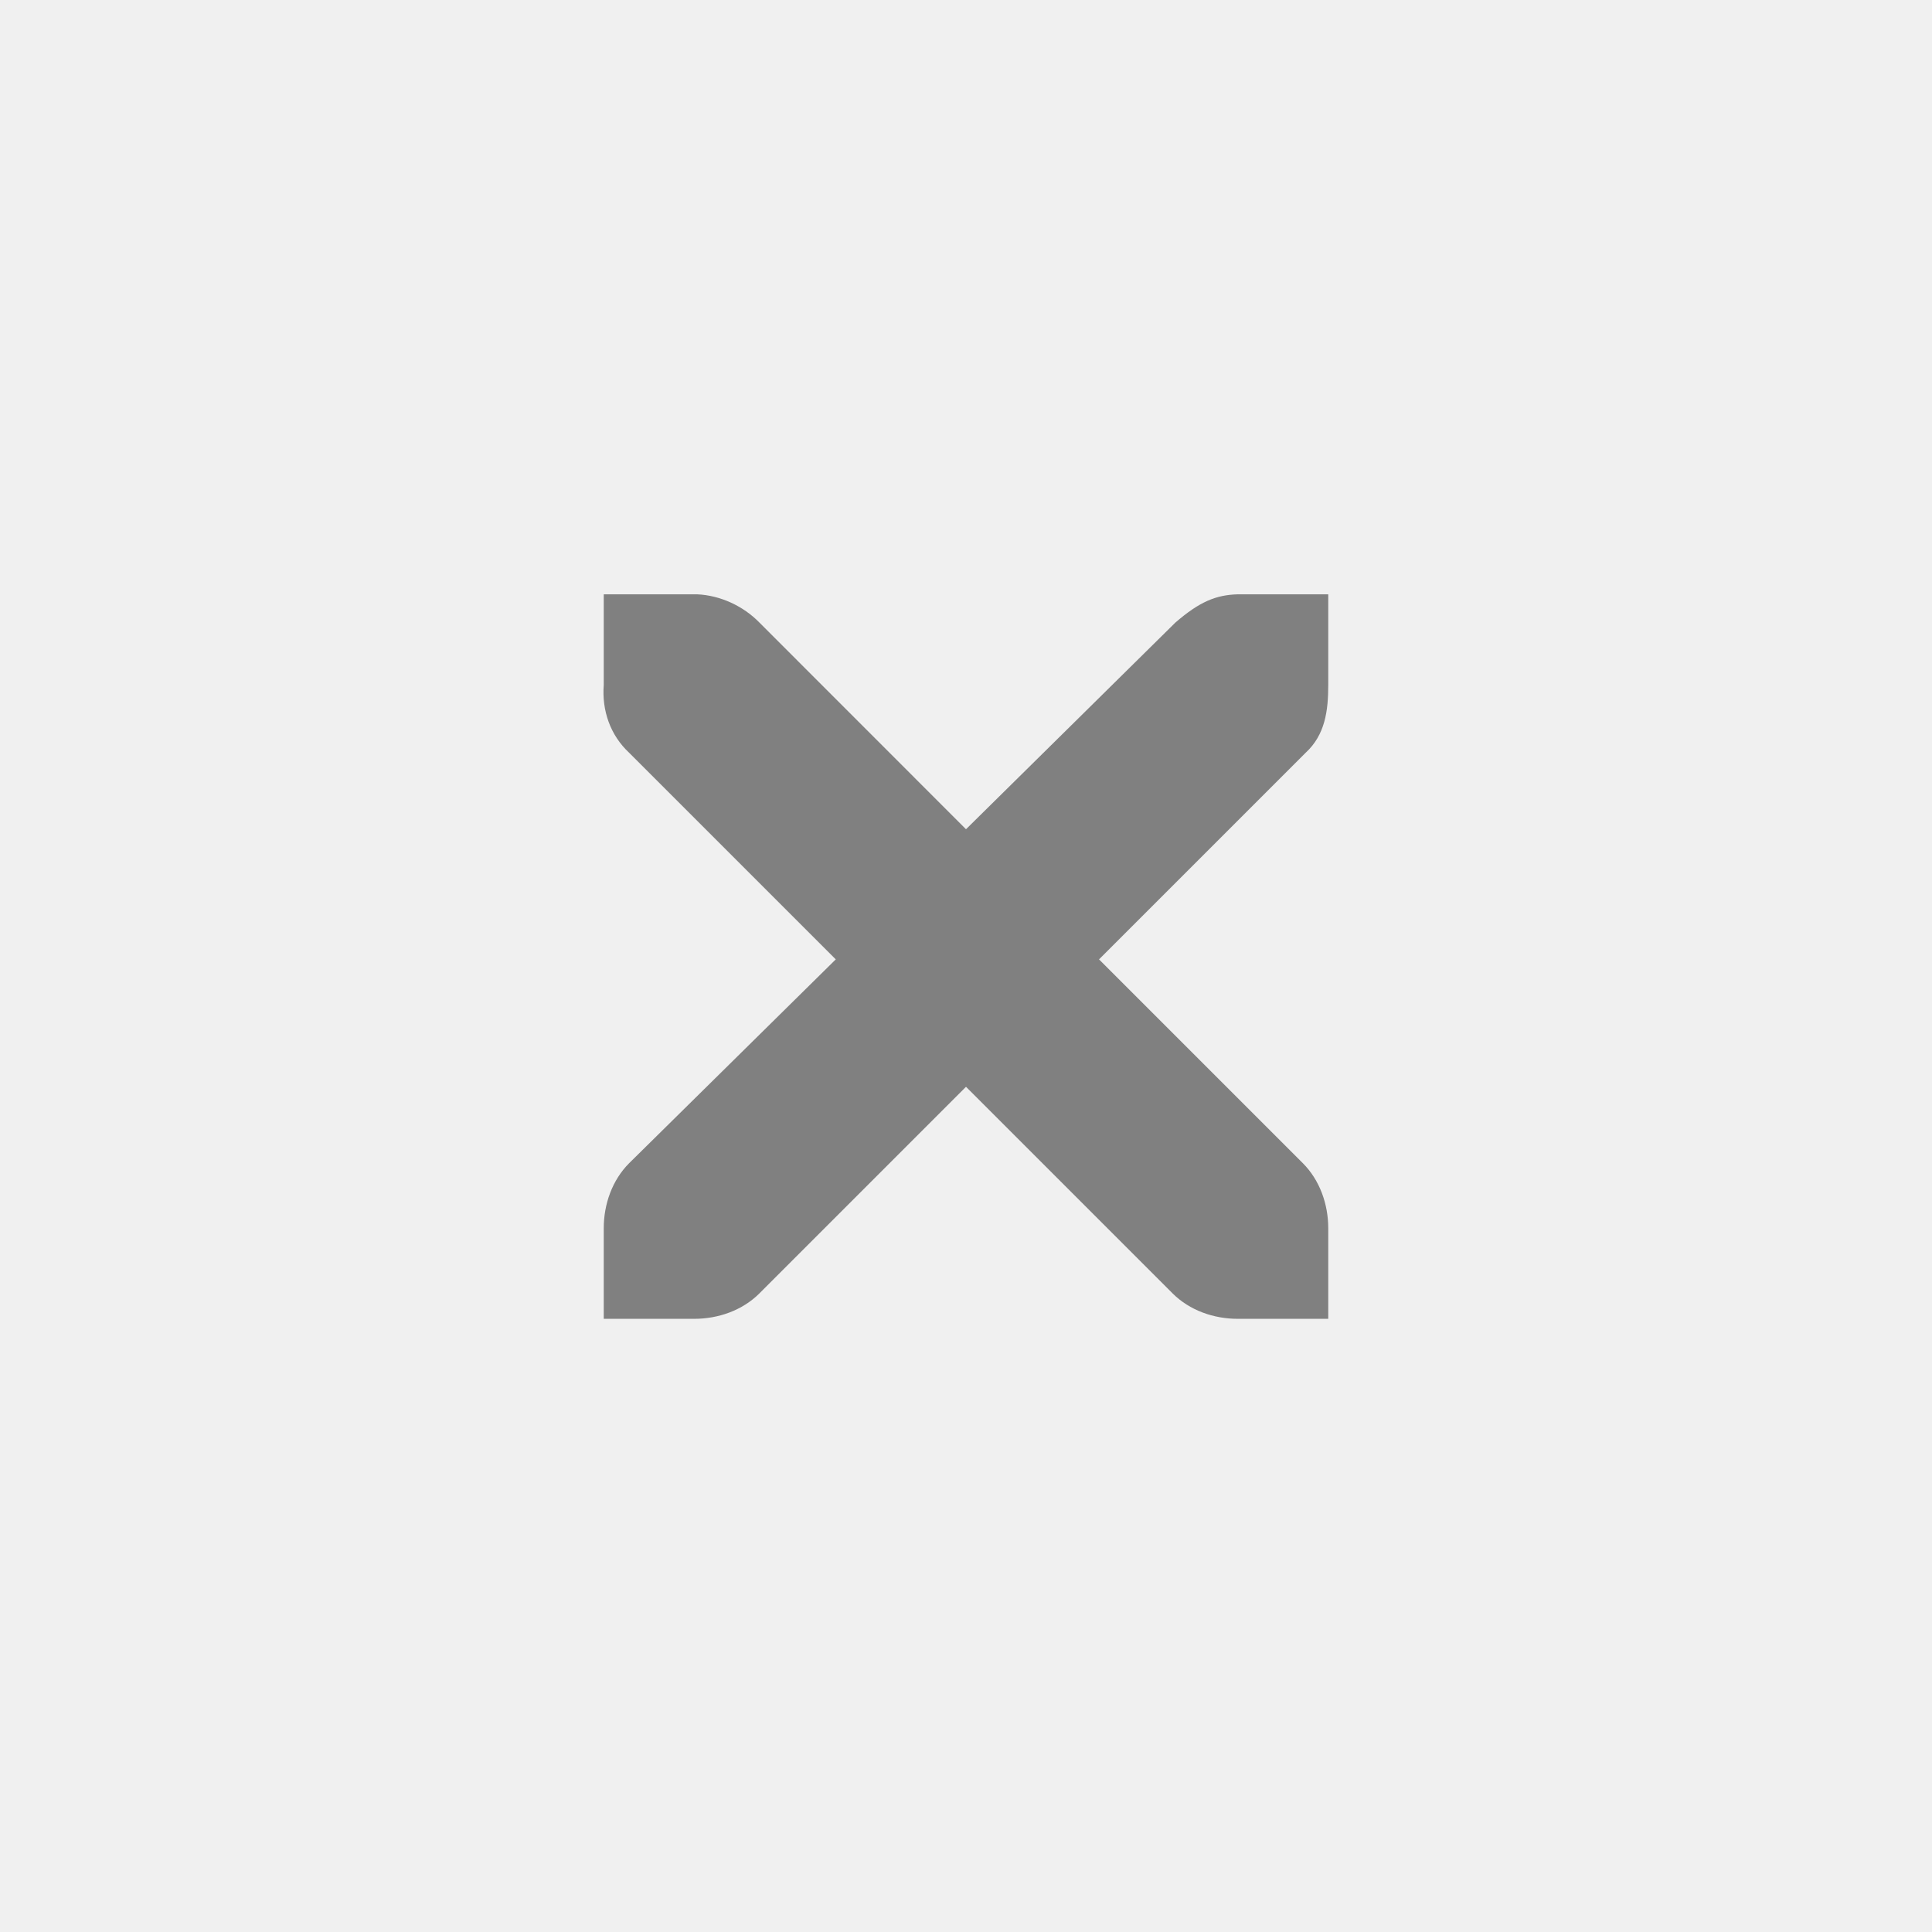
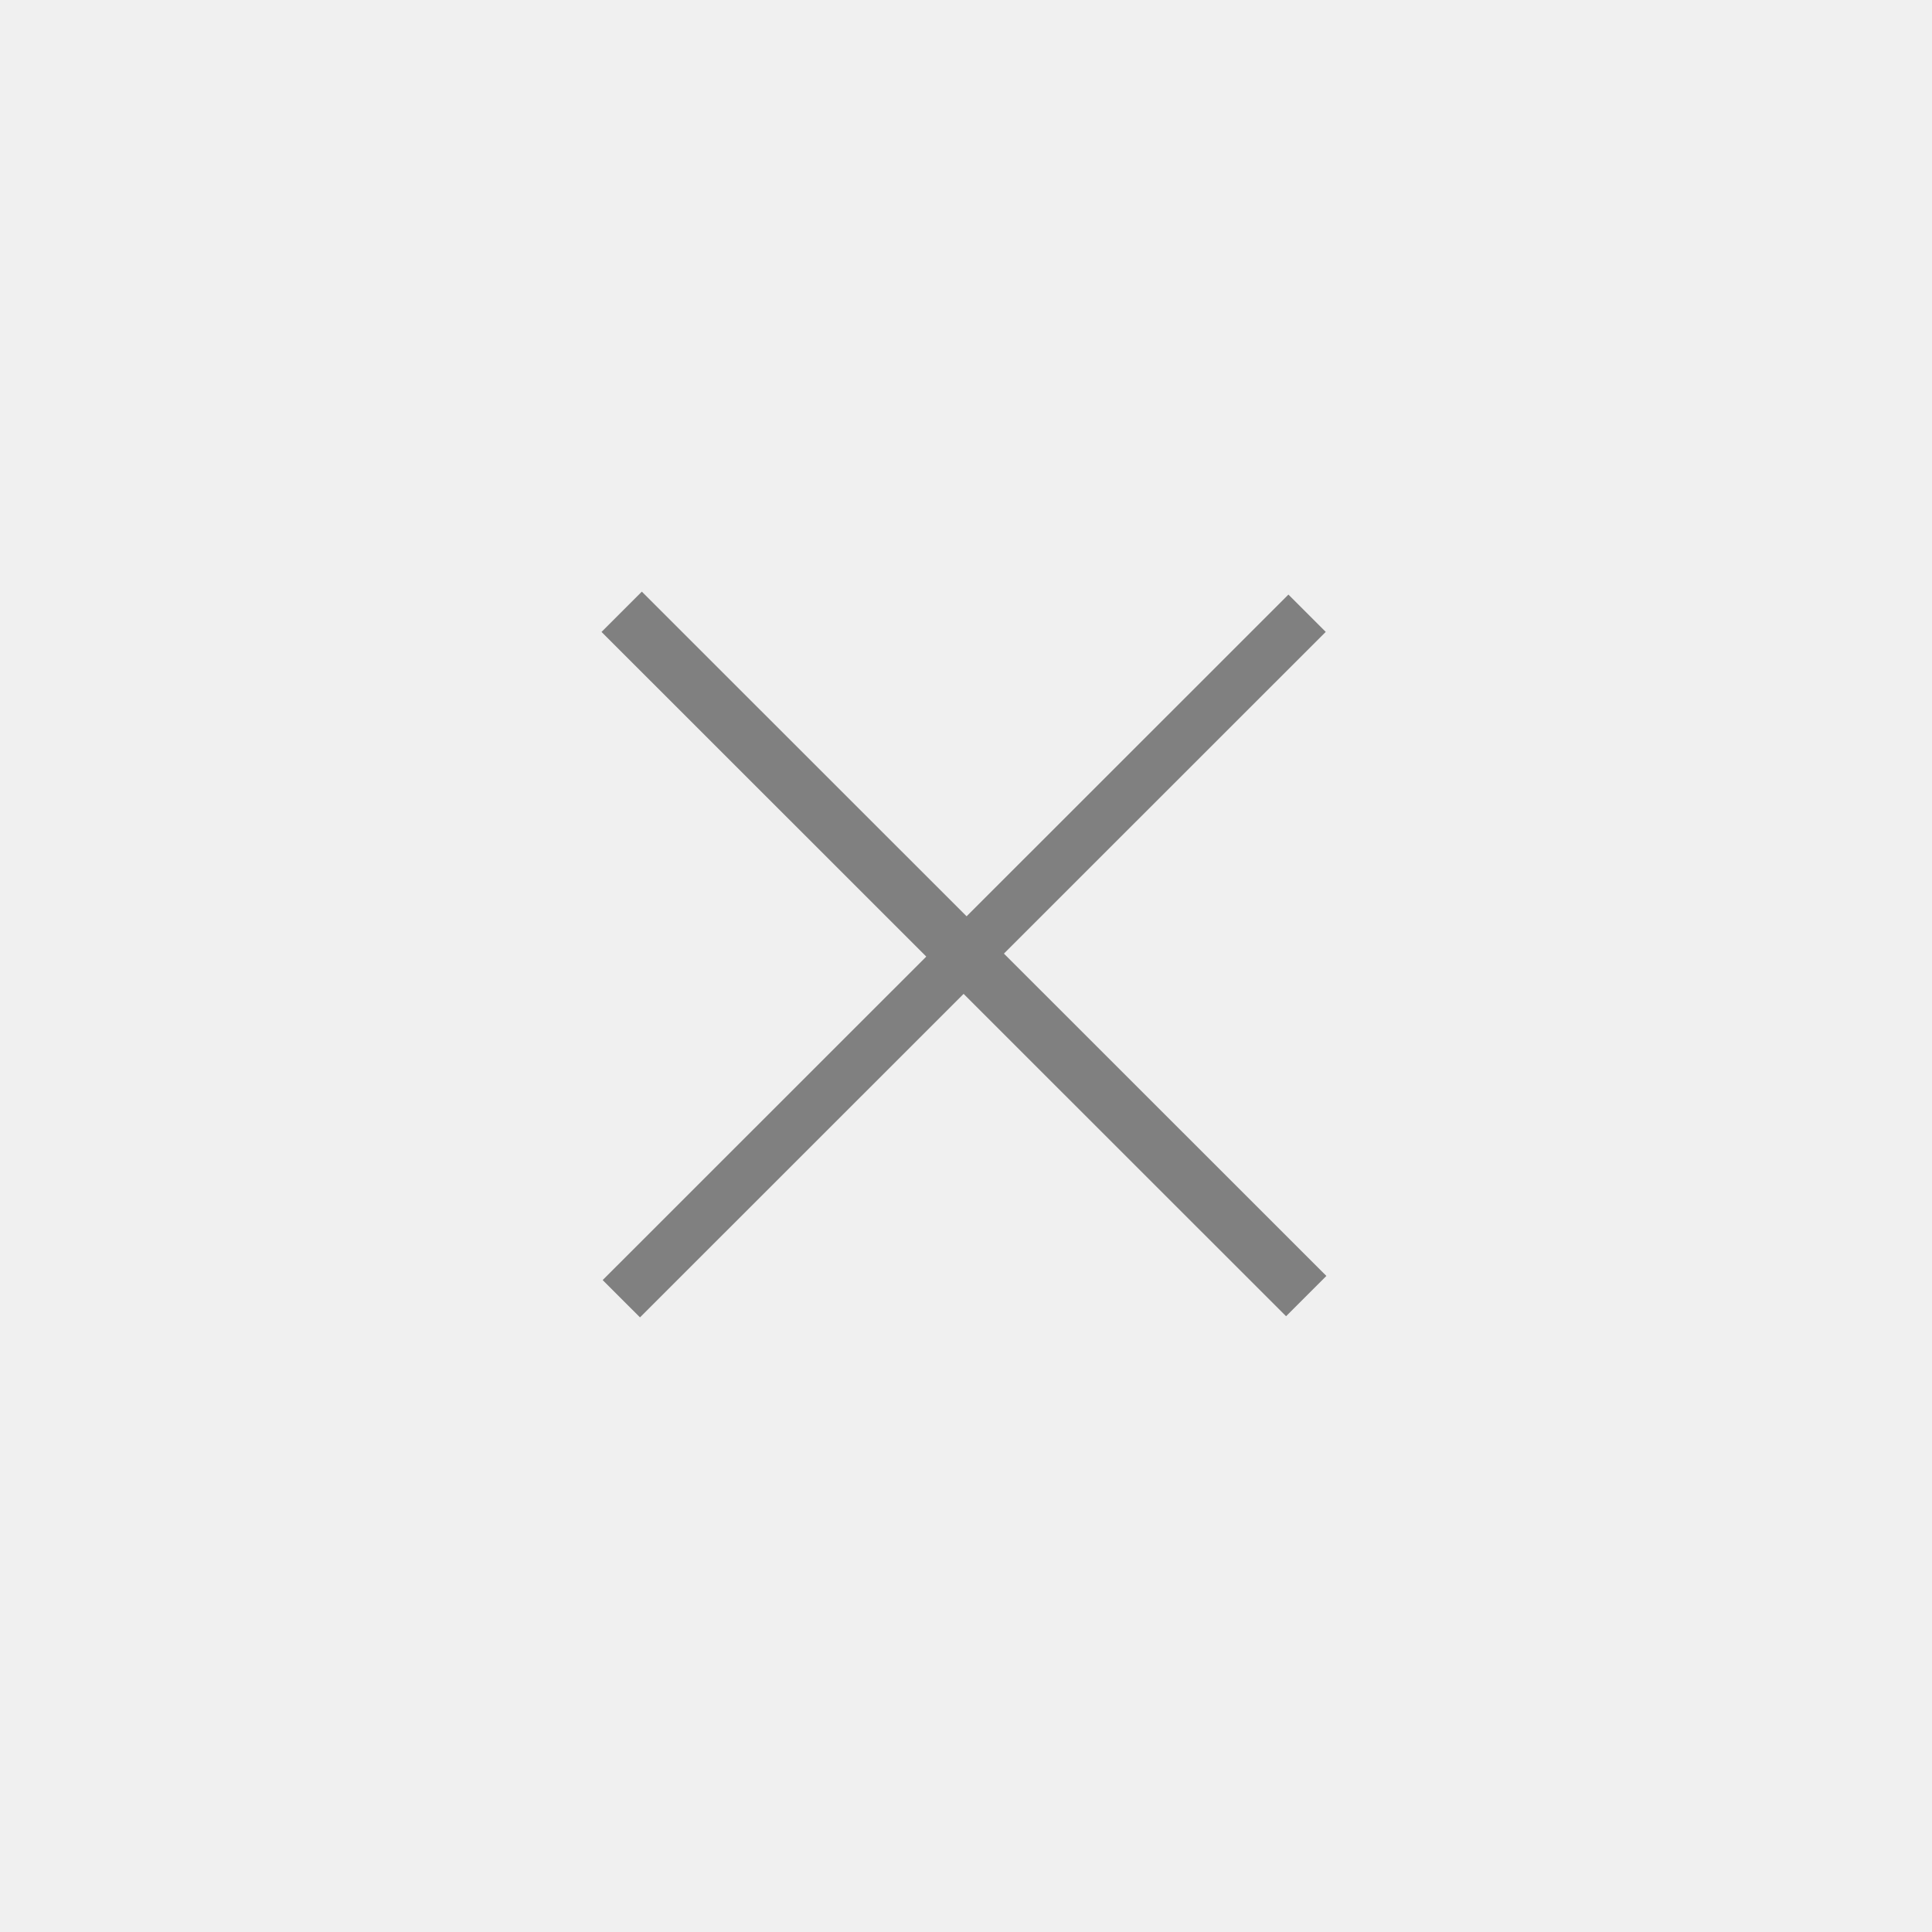
- <svg xmlns="http://www.w3.org/2000/svg" enable-background="new 0 0 32 32" height="16" id="Layer_1" version="1.1" viewBox="0 0 16 16" width="16" xml:space="preserve">
+ <svg xmlns="http://www.w3.org/2000/svg" enable-background="new 0 0 32 32" height="15" id="Layer_1" version="1.1" viewBox="0 0 15 15" width="15" xml:space="preserve">
  <defs id="defs24" />
-   <g style="display:inline" id="titlebutton-close" transform="translate(-645,185.6378)">
+   <g style="display:inline" id="titlebutton-close" transform="matrix(0.9375,0,0,0.9374998,-604.6875,174.0354)">
    <g id="g4927-9" style="display:inline;opacity:1" transform="translate(-678,-432.6378)">
-       <g transform="translate(-103,0)" style="display:inline;opacity:1" id="g4490-6-5-2">
-         <g id="g4092-0-2-21-0" style="display:inline" transform="translate(58,0)" />
-       </g>
-       <g id="g4778-2-68" transform="translate(1323,246.8672)" style="fill:#ffffff;fill-opacity:1">
-         <g style="display:inline;fill:#ffffff;fill-opacity:1" id="layer9-9-4-4" transform="translate(-60,-518)" />
-         <g id="layer10-2-1-8" transform="translate(-60,-518)" style="fill:#ffffff;fill-opacity:1" />
-         <g id="layer11-16-4-9" transform="translate(-60,-518)" style="fill:#ffffff;fill-opacity:1" />
-         <g transform="matrix(0.75,0,0,0.75,2,2.054688)" id="g2996-76-5" style="fill:#ffffff;fill-opacity:1">
-           <g transform="translate(-60,-518)" id="layer12-4-5-7" style="fill:#ffffff;fill-opacity:1">
-             <g transform="translate(19,-242)" id="layer4-4-1-9-5" style="display:inline;fill:#ffffff;fill-opacity:1">
-               <path d="m 45,764 1,0 c 0.01,-1.2e-4 0.021,-4.6e-4 0.031,0 0.255,0.011 0.51,0.129 0.688,0.312 L 49,766.594 51.312,764.312 C 51.578,764.082 51.759,764.007 52,764 l 1,0 0,1 c 0,0.286 -0.034,0.551 -0.25,0.75 l -2.281,2.281 2.25,2.25 C 52.907,770.469 53,770.735 53,771 l 0,1 -1,0 c -0.265,-10e-6 -0.531,-0.093 -0.719,-0.281 L 49,769.438 46.719,771.719 C 46.531,771.907 46.265,772 46,772 l -1,0 0,-1 c -3e-6,-0.265 0.093,-0.531 0.281,-0.719 l 2.281,-2.25 L 45.281,765.75 C 45.071,765.555 44.978,765.281 45,765 l 0,-1 z" id="path10839-9-2-2" style="color:#bebebe;font-style:normal;font-variant:normal;font-weight:normal;font-stretch:normal;font-size:medium;line-height:normal;font-family:'Andale Mono';-inkscape-font-specification:'Andale Mono';text-indent:0;text-align:start;text-decoration:none;text-decoration-line:none;letter-spacing:normal;word-spacing:normal;text-transform:none;direction:ltr;block-progression:tb;writing-mode:lr-tb;text-anchor:start;display:inline;overflow:visible;visibility:visible;opacity:1;fill:#808080;fill-opacity:1;fill-rule:nonzero;stroke:none;stroke-width:1.781;marker:none;enable-background:new" />
-             </g>
-           </g>
+       <g id="g847">
+         <g id="g4490-6-5-2" style="display:inline;opacity:1" transform="translate(-103)">
+           <g transform="translate(58)" style="display:inline" id="g4092-0-2-21-0" />
        </g>
-         <g id="layer13-2-6-11" transform="translate(-60,-518)" style="fill:#ffffff;fill-opacity:1" />
-         <g id="layer14-4-0-33" transform="translate(-60,-518)" style="fill:#ffffff;fill-opacity:1" />
-         <g id="layer15-7-3-0" transform="translate(-60,-518)" style="fill:#ffffff;fill-opacity:1" />
+         <g style="display:inline;fill:#ffffff;fill-opacity:1" id="layer9-9-4-4" transform="translate(1263,-271.1328)" />
+         <g id="layer10-2-1-8" transform="translate(1263,-271.1328)" style="fill:#ffffff;fill-opacity:1" />
+         <g id="layer11-16-4-9" transform="translate(1263,-271.1328)" style="fill:#ffffff;fill-opacity:1" />
+         <g id="layer13-2-6-11" transform="translate(1263,-271.1328)" style="fill:#ffffff;fill-opacity:1" />
+         <g id="layer14-4-0-33" transform="translate(1263,-271.1328)" style="fill:#ffffff;fill-opacity:1" />
+         <g id="layer15-7-3-0" transform="translate(1263,-271.1328)" style="fill:#ffffff;fill-opacity:1" />
+         <rect transform="matrix(0.7072375,-0.706976,0.7072377,0.7069759,0,0)" y="1117.24" x="760.462" height="8.016" width="0.472" id="rect827" style="stroke-width:13.36;stroke-miterlimit:4;stroke-dasharray:none;fill:#808080;fill-opacity:1" />
+         <rect transform="matrix(-0.7072393,-0.7069742,-0.7072394,0.7069741,0,0)" y="-764.7" x="-1121.478" height="8.03" width="0.437" id="rect827-8" style="display:inline;opacity:1;fill:#808080;fill-opacity:1;stroke-width:13.36;stroke-miterlimit:4;stroke-dasharray:none" />
      </g>
    </g>
-     <rect y="-185.638" x="645" height="16" width="16" id="rect17883-39" style="display:inline;opacity:1;fill:none;fill-opacity:1;stroke:none;stroke-width:1;stroke-linecap:butt;stroke-linejoin:miter;stroke-miterlimit:4;stroke-dasharray:none;stroke-dashoffset:0;stroke-opacity:0" />
+     <rect y="-185.638" x="645" height="16" width="15" id="rect17883-39" style="display:inline;opacity:1;fill:none;fill-opacity:1;stroke:none;stroke-width:1;stroke-linecap:butt;stroke-linejoin:miter;stroke-miterlimit:4;stroke-dasharray:none;stroke-dashoffset:0;stroke-opacity:0" />
  </g>
</svg>
